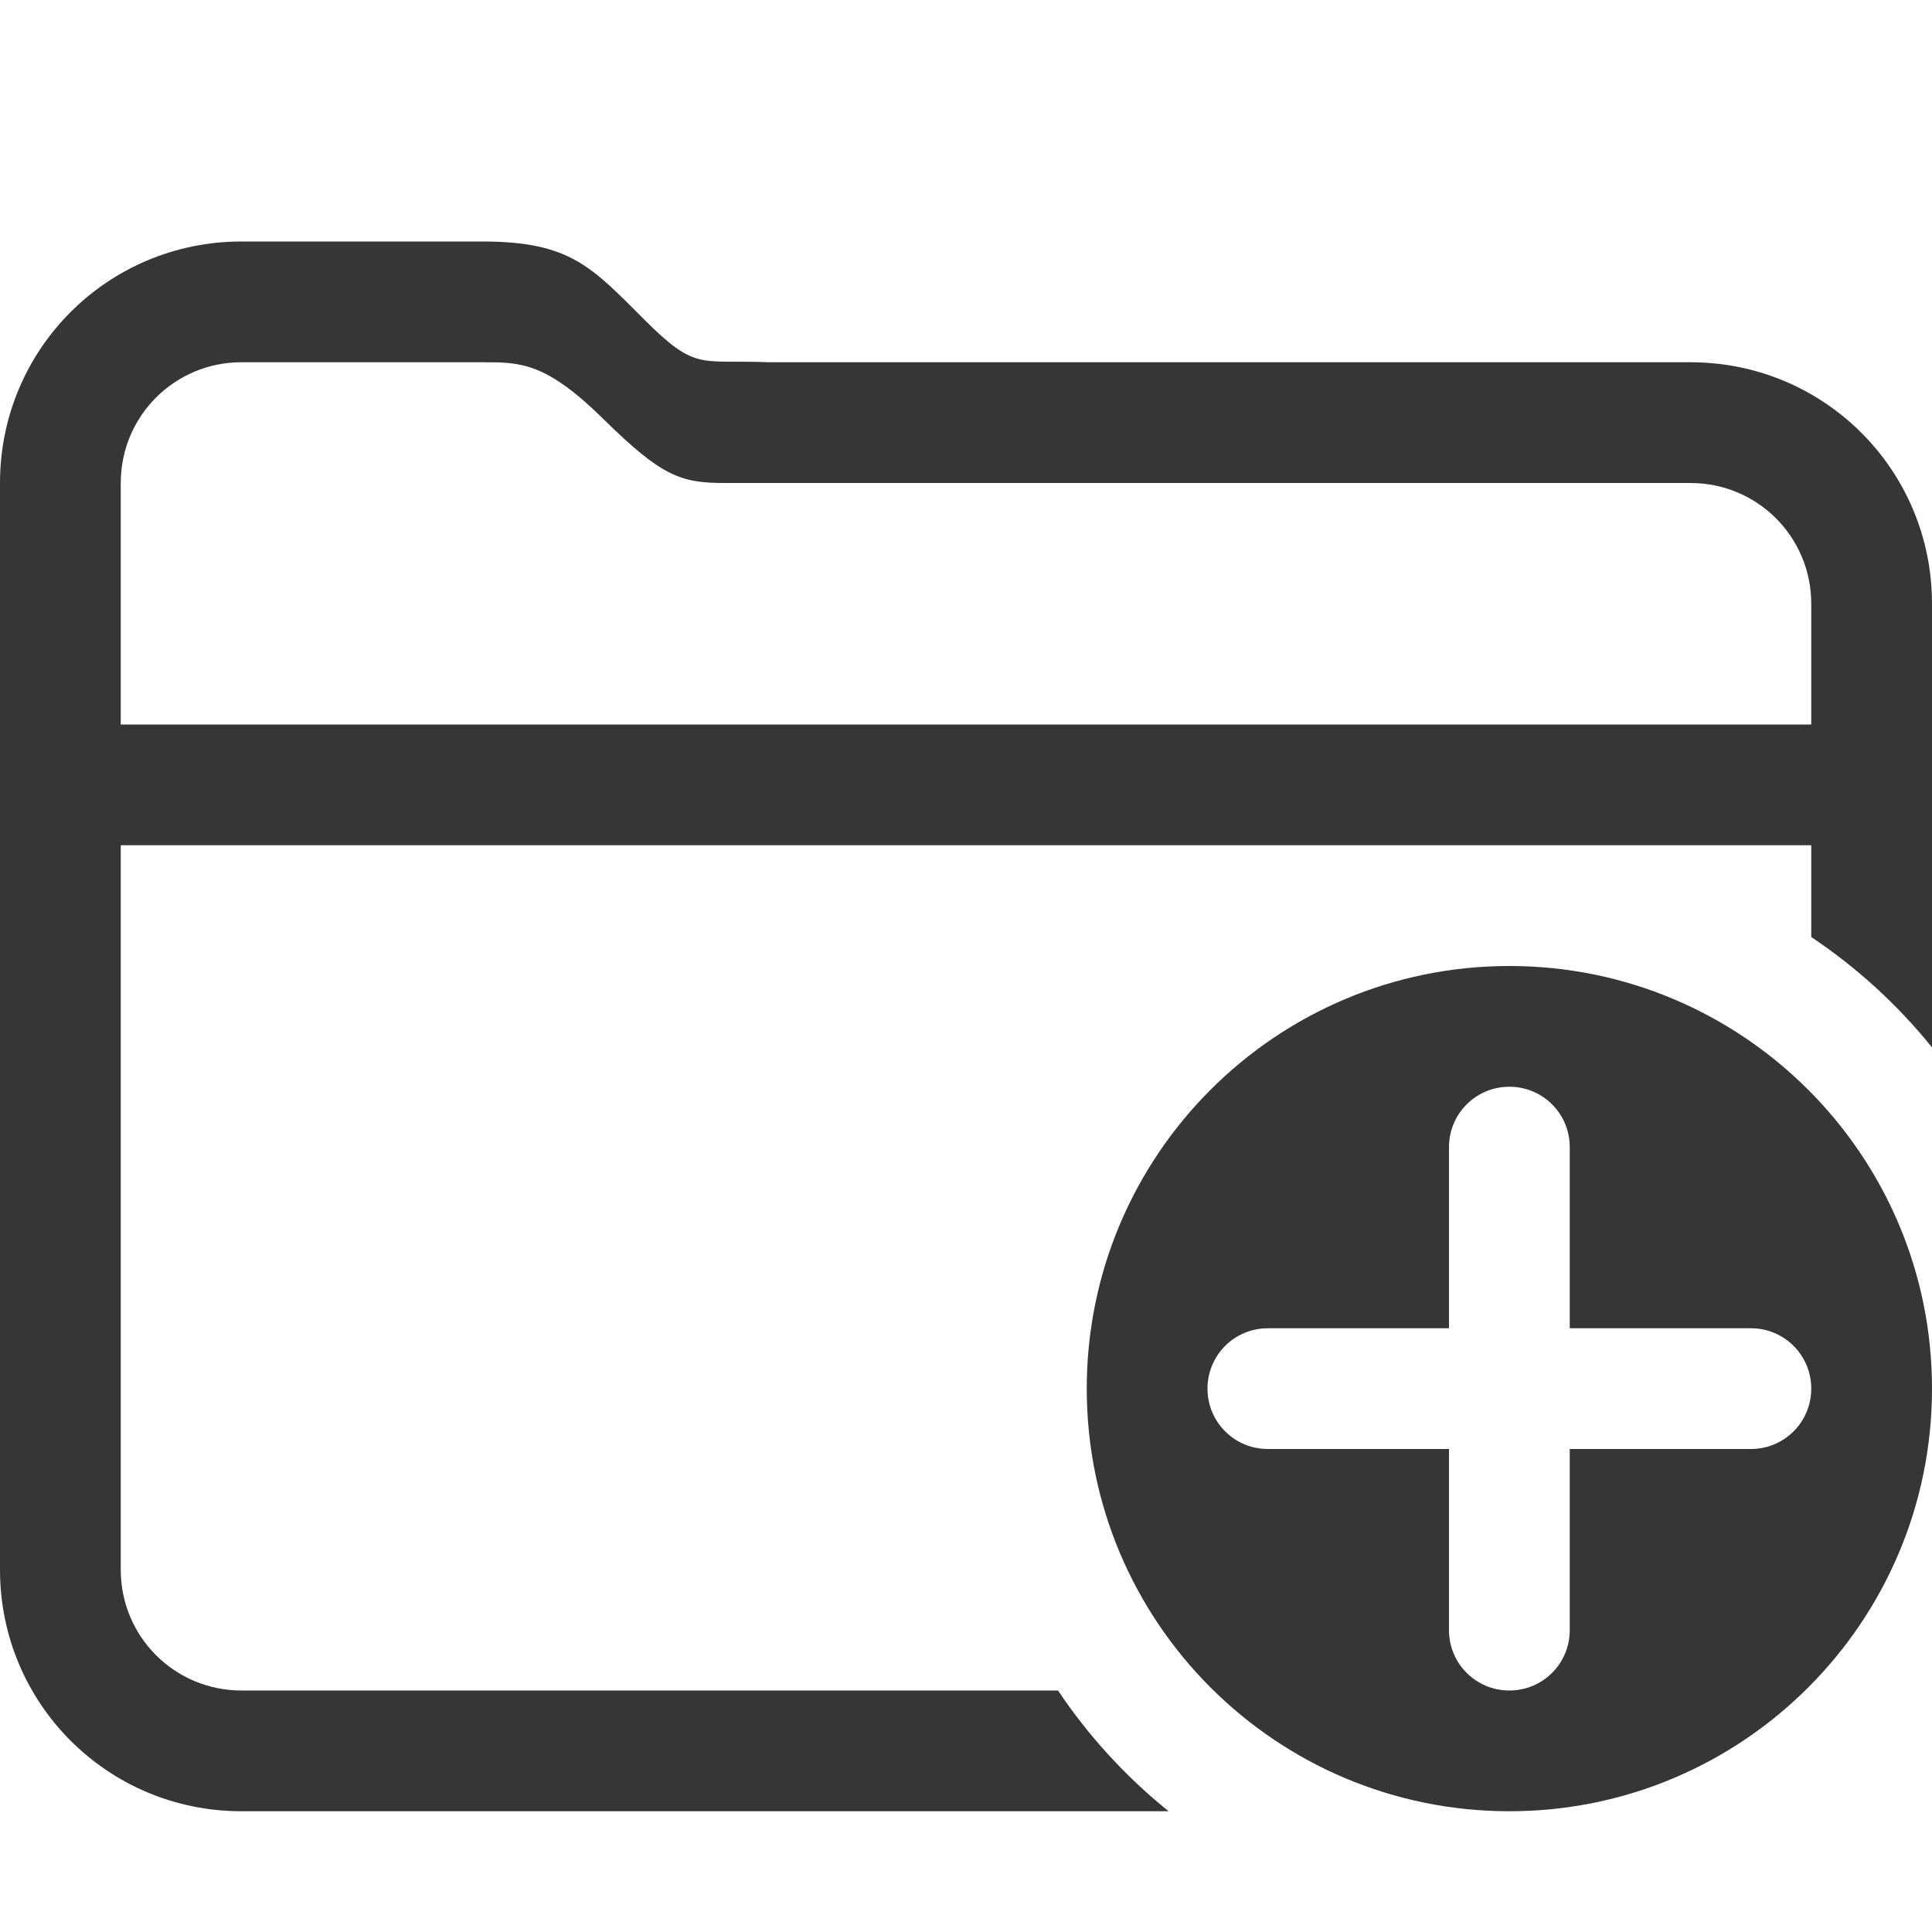
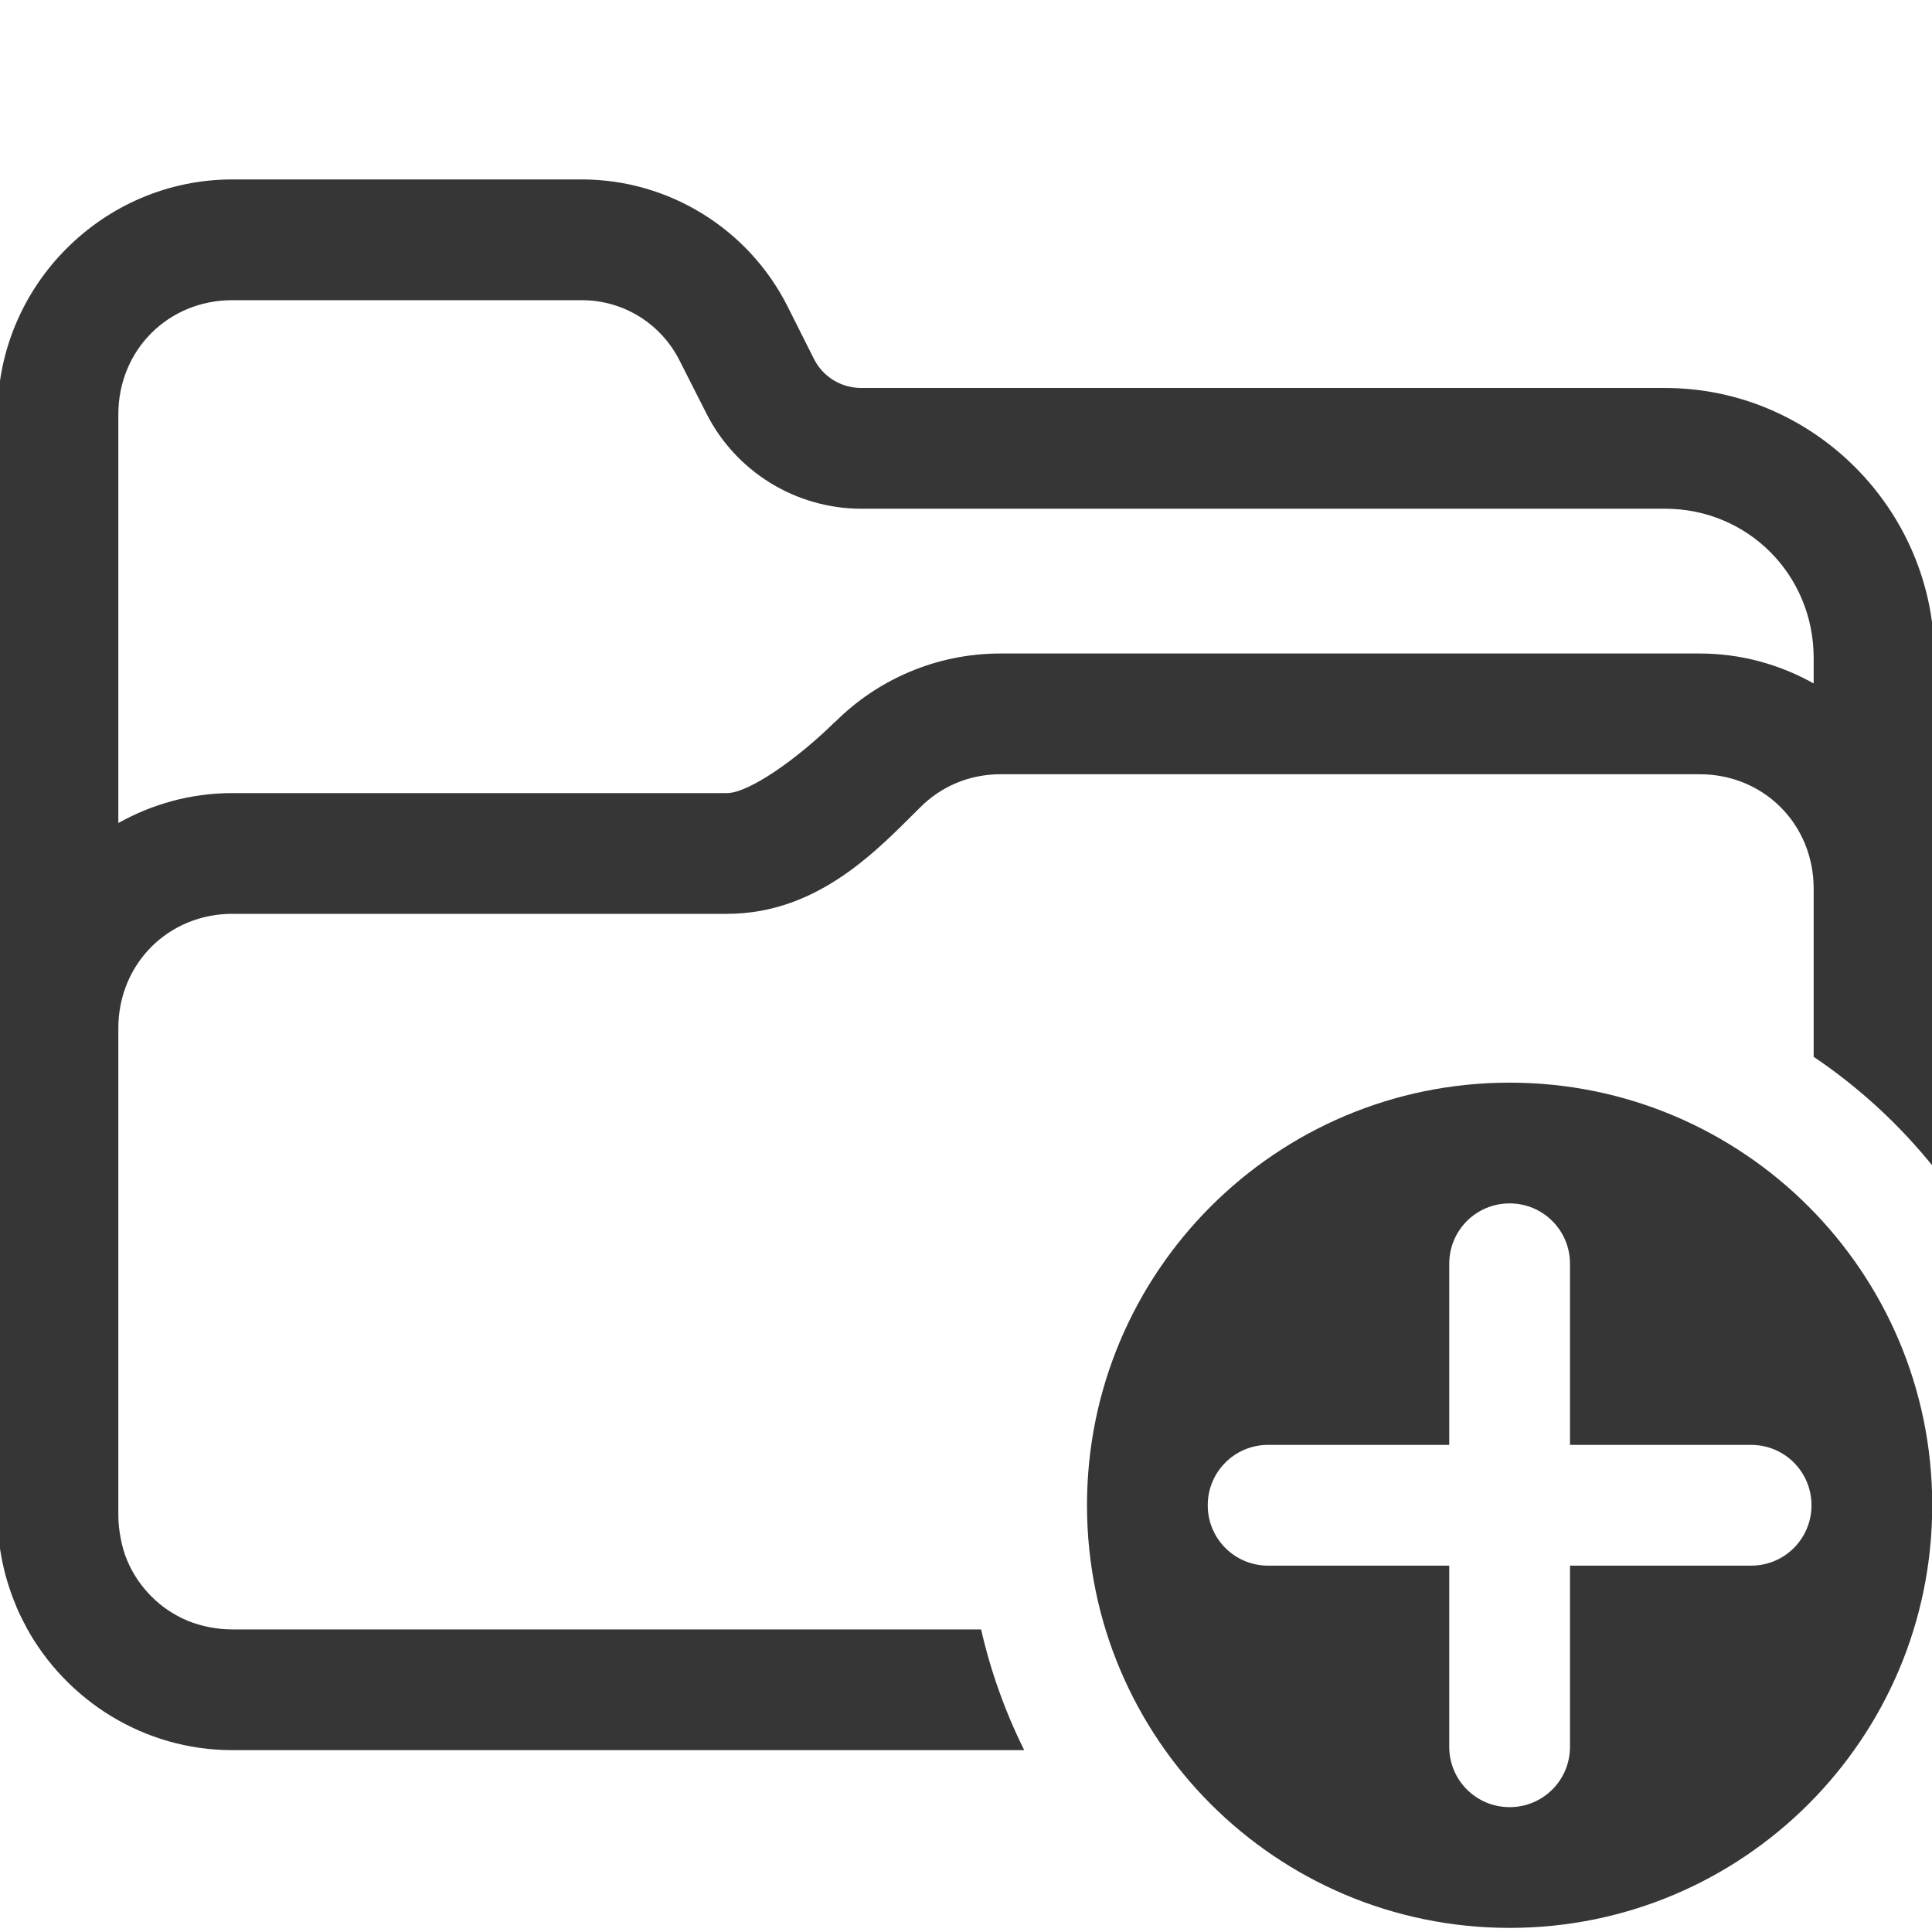
- <svg xmlns="http://www.w3.org/2000/svg" width="16" height="16" version="1.1">
-   <defs>
-     <style id="current-color-scheme" type="text/css">.ColorScheme-Text { color:#363636; }</style>
+ <svg xmlns="http://www.w3.org/2000/svg" width="16" height="16" version="1.1" viewBox="0 0 16 16" id="svg1">
+   <defs id="defs1">
+     <style id="current-color-scheme" type="text/css">.ColorScheme-Text { color:#363636; } .ColorScheme-Text { color:#363636; }</style>
  </defs>
-   <path d="m2 2c-1.108 0-2 0.892-2 2v9c0 1.108 0.892 2 2 2h7.678a4.5 4.5 0 0 1-0.916-1h-6.762c-0.554 0-1-0.446-1-1v-6h11.5 2.5v0.76a4.5 4.5 0 0 1 1 0.914v-3.674c0-1.108-0.892-2-2-2h-2-5.629c-0.58-0.023-0.605 0.077-1.039-0.357-0.434-0.434-0.613-0.642-1.332-0.643h-2zm0 1h2c0.311-1.7e-6 0.52 1.414e-4 0.998 0.471 0.479 0.472 0.639 0.529 1 0.529h6.002 2c0.554 0 1 0.446 1 1v1h-14v-2c0-0.554 0.446-1 1-1z" style="fill:currentColor" class="ColorScheme-Text" />
-   <path d="m12.5 8a3.5 3.5 0 0 0-3.5 3.5 3.5 3.5 0 0 0 3.5 3.5 3.5 3.5 0 0 0 3.5-3.5 3.5 3.5 0 0 0-3.5-3.5zm0 1c0.277 0 0.5 0.223 0.5 0.5v1.5h1.5c0.277 0 0.5 0.223 0.5 0.5s-0.223 0.5-0.5 0.5h-1.5v1.5c0 0.277-0.223 0.5-0.5 0.5s-0.5-0.223-0.5-0.5v-1.5h-1.5c-0.277 0-0.5-0.223-0.5-0.5s0.223-0.5 0.5-0.5h1.5v-1.5c0-0.277 0.223-0.5 0.5-0.5z" style="fill:currentColor" class="ColorScheme-Text" />
+   <path d="M 2,2 C 0.892,2 0,2.892 0,4 v 9 c 0,1.108 0.892,2 2,2 h 12 c 1.108,0 2,-0.892 2,-2 V 5 C 16,3.892 15.108,3 14,3 H 12 6.371 C 5.791,2.977 5.766,3.077 5.332,2.643 4.898,2.209 4.719,2 4,2 Z m 0,1 h 2 c 0.311,-1.7e-6 0.52,1.383e-4 0.998,0.471 C 5.477,3.942 5.637,4 5.998,4 h 6.002 2 c 0.554,0 1,0.446 1,1 v 1 h -14 V 4 c 0,-0.554 0.446,-1 1,-1 z M 1,7 h 14 v 6 c 0,0.554 -0.446,1 -1,1 H 2 C 1.446,14 1,13.554 1,13 Z" style="display:none;fill:#ff0303;fill-opacity:1" class="ColorScheme-Text" id="path1" />
+   <path id="path6" style="color:#000000;fill:#363636;-inkscape-stroke:none" d="M 1.924 1.486 C 0.855 1.486 -0.02 2.363 -0.02 3.432 L -0.02 8.516 L -0.02 12.549 C -0.02 12.816 0.036 13.07 0.135 13.303 L 0.135 13.305 C 0.159 13.362 0.187 13.418 0.217 13.473 L 0.217 13.475 C 0.547 14.08 1.19 14.494 1.924 14.494 L 8.482 14.494 A 4.502 4.502 0 0 1 8.125 13.494 L 1.924 13.494 C 1.858 13.494 1.793 13.487 1.73 13.475 C 1.668 13.462 1.609 13.445 1.553 13.422 C 1.496 13.398 1.443 13.369 1.393 13.336 C 1.342 13.302 1.296 13.263 1.254 13.221 C 1.169 13.136 1.1 13.035 1.053 12.922 C 1.029 12.865 1.012 12.805 1 12.742 C 0.988 12.68 0.98 12.616 0.98 12.549 L 0.98 8.516 C 0.98 7.982 1.394 7.568 1.924 7.568 L 6.021 7.568 C 6.784 7.568 7.28 7.023 7.621 6.686 C 7.791 6.516 8.022 6.412 8.285 6.412 L 14.076 6.412 C 14.607 6.412 15.02 6.826 15.02 7.359 L 15.02 8.752 A 4.502 4.502 0 0 1 16.02 9.674 L 16.02 7.359 L 16.02 5.449 C 16.02 4.221 15.016 3.213 13.789 3.213 L 7.133 3.213 C 6.966 3.213 6.815 3.121 6.74 2.971 L 6.523 2.539 C 6.2 1.896 5.539 1.486 4.818 1.486 L 1.924 1.486 z M 1.924 2.486 L 4.818 2.486 C 5.162 2.486 5.474 2.679 5.629 2.988 L 5.848 3.42 C 6.091 3.905 6.59 4.213 7.133 4.213 L 13.789 4.213 C 14.475 4.213 15.02 4.76 15.02 5.449 L 15.02 5.66 C 14.74 5.503 14.418 5.412 14.076 5.412 L 8.285 5.412 C 7.754 5.412 7.268 5.628 6.918 5.977 L 6.918 5.975 C 6.601 6.289 6.199 6.568 6.021 6.568 L 1.924 6.568 C 1.582 6.568 1.26 6.659 0.98 6.816 L 0.98 3.432 C 0.98 2.898 1.394 2.486 1.924 2.486 z " />
+   <path d="m 12.502,8.966 a 3.5,3.5 0 0 0 -3.5,3.5 3.5,3.5 0 0 0 3.5,3.5 3.5,3.5 0 0 0 3.5,-3.5 3.5,3.5 0 0 0 -3.5,-3.5 z m 0,1 c 0.277,0 0.5,0.223 0.5,0.5 v 1.5 h 1.5 c 0.277,0 0.5,0.223 0.5,0.5 0,0.277 -0.223,0.5 -0.5,0.5 h -1.5 v 1.5 c 0,0.277 -0.223,0.5 -0.5,0.5 -0.277,0 -0.5,-0.223 -0.5,-0.5 v -1.5 h -1.5 c -0.277,0 -0.5,-0.223 -0.5,-0.5 0,-0.277 0.223,-0.5 0.5,-0.5 h 1.5 v -1.5 c 0,-0.277 0.223,-0.5 0.5,-0.5 z" style="color:#363636;display:inline;fill:currentColor" class="ColorScheme-Text" id="path2" />
+   <path d="m 12.502,8.966 c -1.933,0 -3.5,1.567 -3.5,3.5 0,1.933 1.567,3.5 3.5,3.5 1.933,0 3.5,-1.567 3.5,-3.5 0,-1.933 -1.567,-3.5 -3.5,-3.5 z m -1,1 c 0.277,0 0.5,0.223 0.5,0.5 v 2.5 h 2.5 c 0.277,0 0.5,0.223 0.5,0.5 0,0.277 -0.223,0.5 -0.5,0.5 h -3 c -0.277,0 -0.5,-0.223 -0.5,-0.5 v -3 c 0,-0.277 0.223,-0.5 0.5,-0.5 z" style="color:#363636;display:none;fill:currentColor" class="ColorScheme-Text" id="path2-7" />
+   <path d="m 10.966,6.763 a 2.891,2.891 0 0 0 -1.838,0.839 2.891,2.891 0 0 0 0,4.089 2.891,2.891 0 0 0 3.776,0.271 h 0.002 l 1.188,1.189 0.584,-0.584 -1.189,-1.189 A 2.891,2.891 0 0 0 13.217,7.602 2.891,2.891 0 0 0 10.966,6.763 Z m 0.027,0.821 a 2.055,2.055 0 0 1 1.633,0.595 2.055,2.055 0 0 1 -0.002,2.906 2.055,2.055 0 0 1 -2.904,0 2.055,2.055 0 0 1 -0.002,-2.906 2.055,2.055 0 0 1 1.275,-0.595 z" fill="#363636" id="path1-2" style="display:none;stroke-width:0.964;stroke-dasharray:none" />
+   <g id="g5" transform="translate(6.298248,-8.983388)" style="display:none">
+     <circle style="fill:none;stroke:#363636;stroke-width:1;stroke-linecap:round;stroke-linejoin:round;stroke-dasharray:none" id="path3" cx="11.16" cy="9.645" r="2.384" />
+     <path style="fill:none;stroke:#363636;stroke-width:1;stroke-linecap:round;stroke-linejoin:round;stroke-dasharray:none" d="m 12.85,11.325 1.222,1.222" id="path4" />
+   </g>
</svg>
